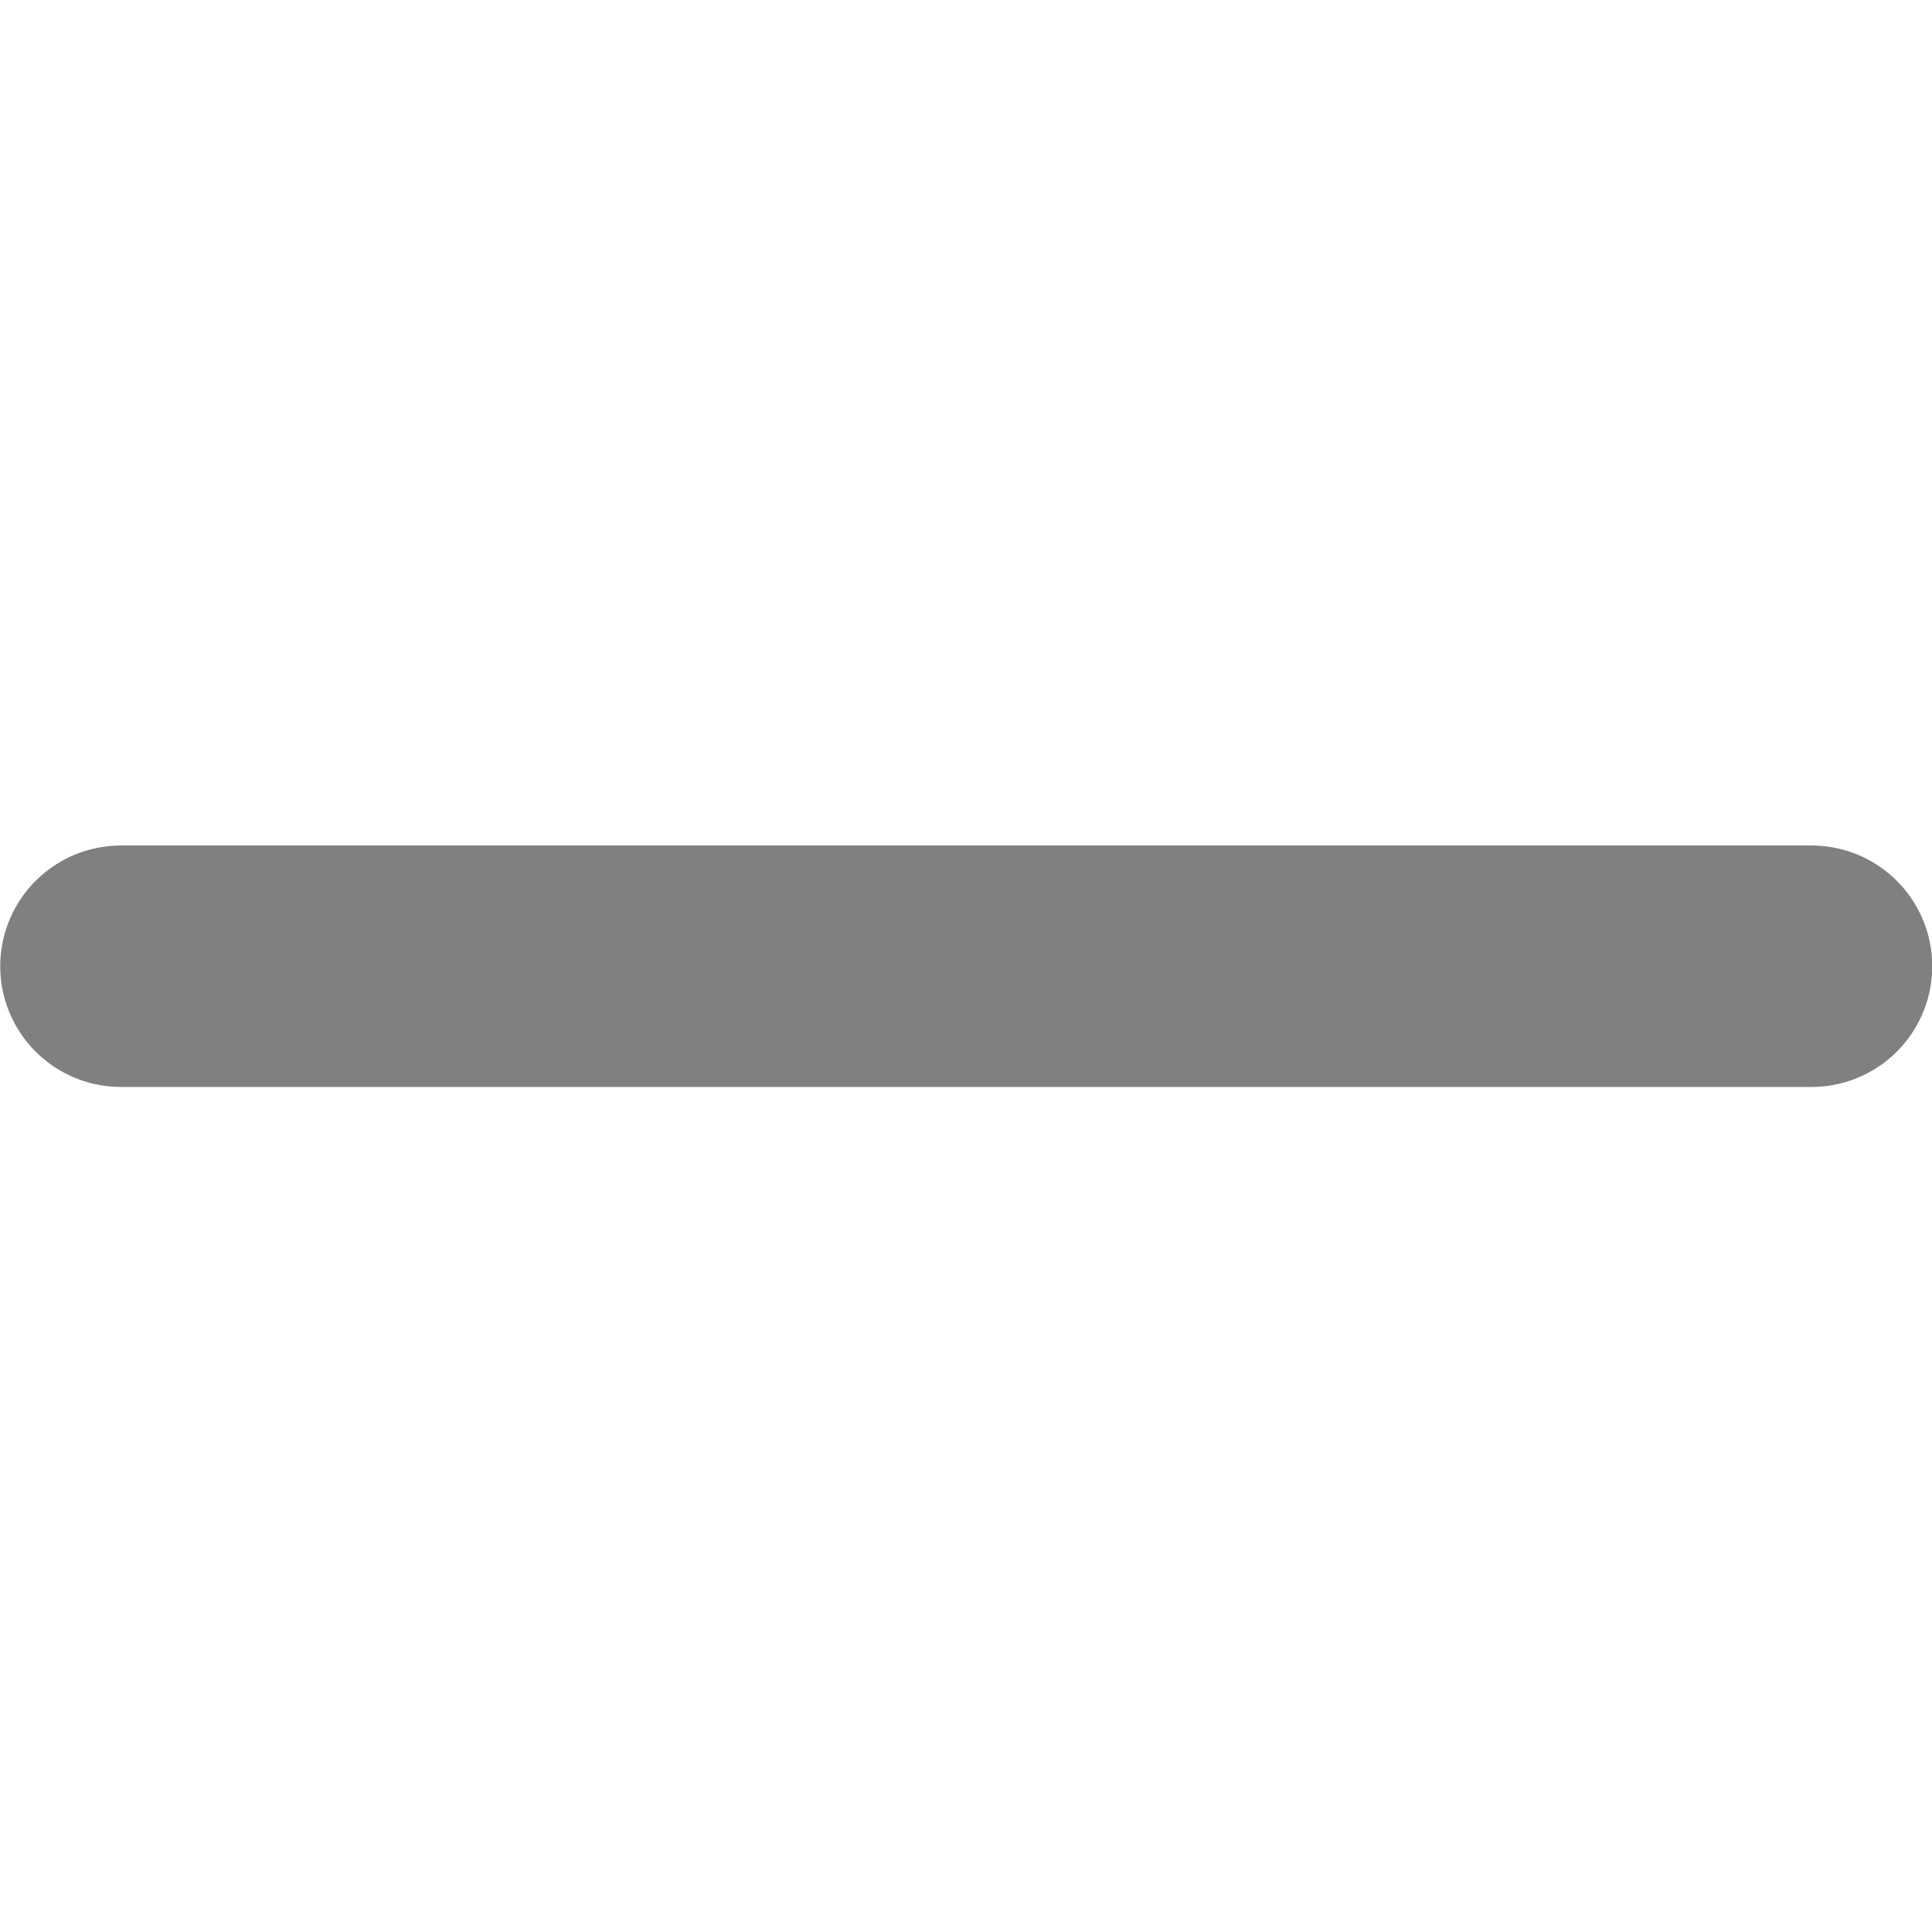
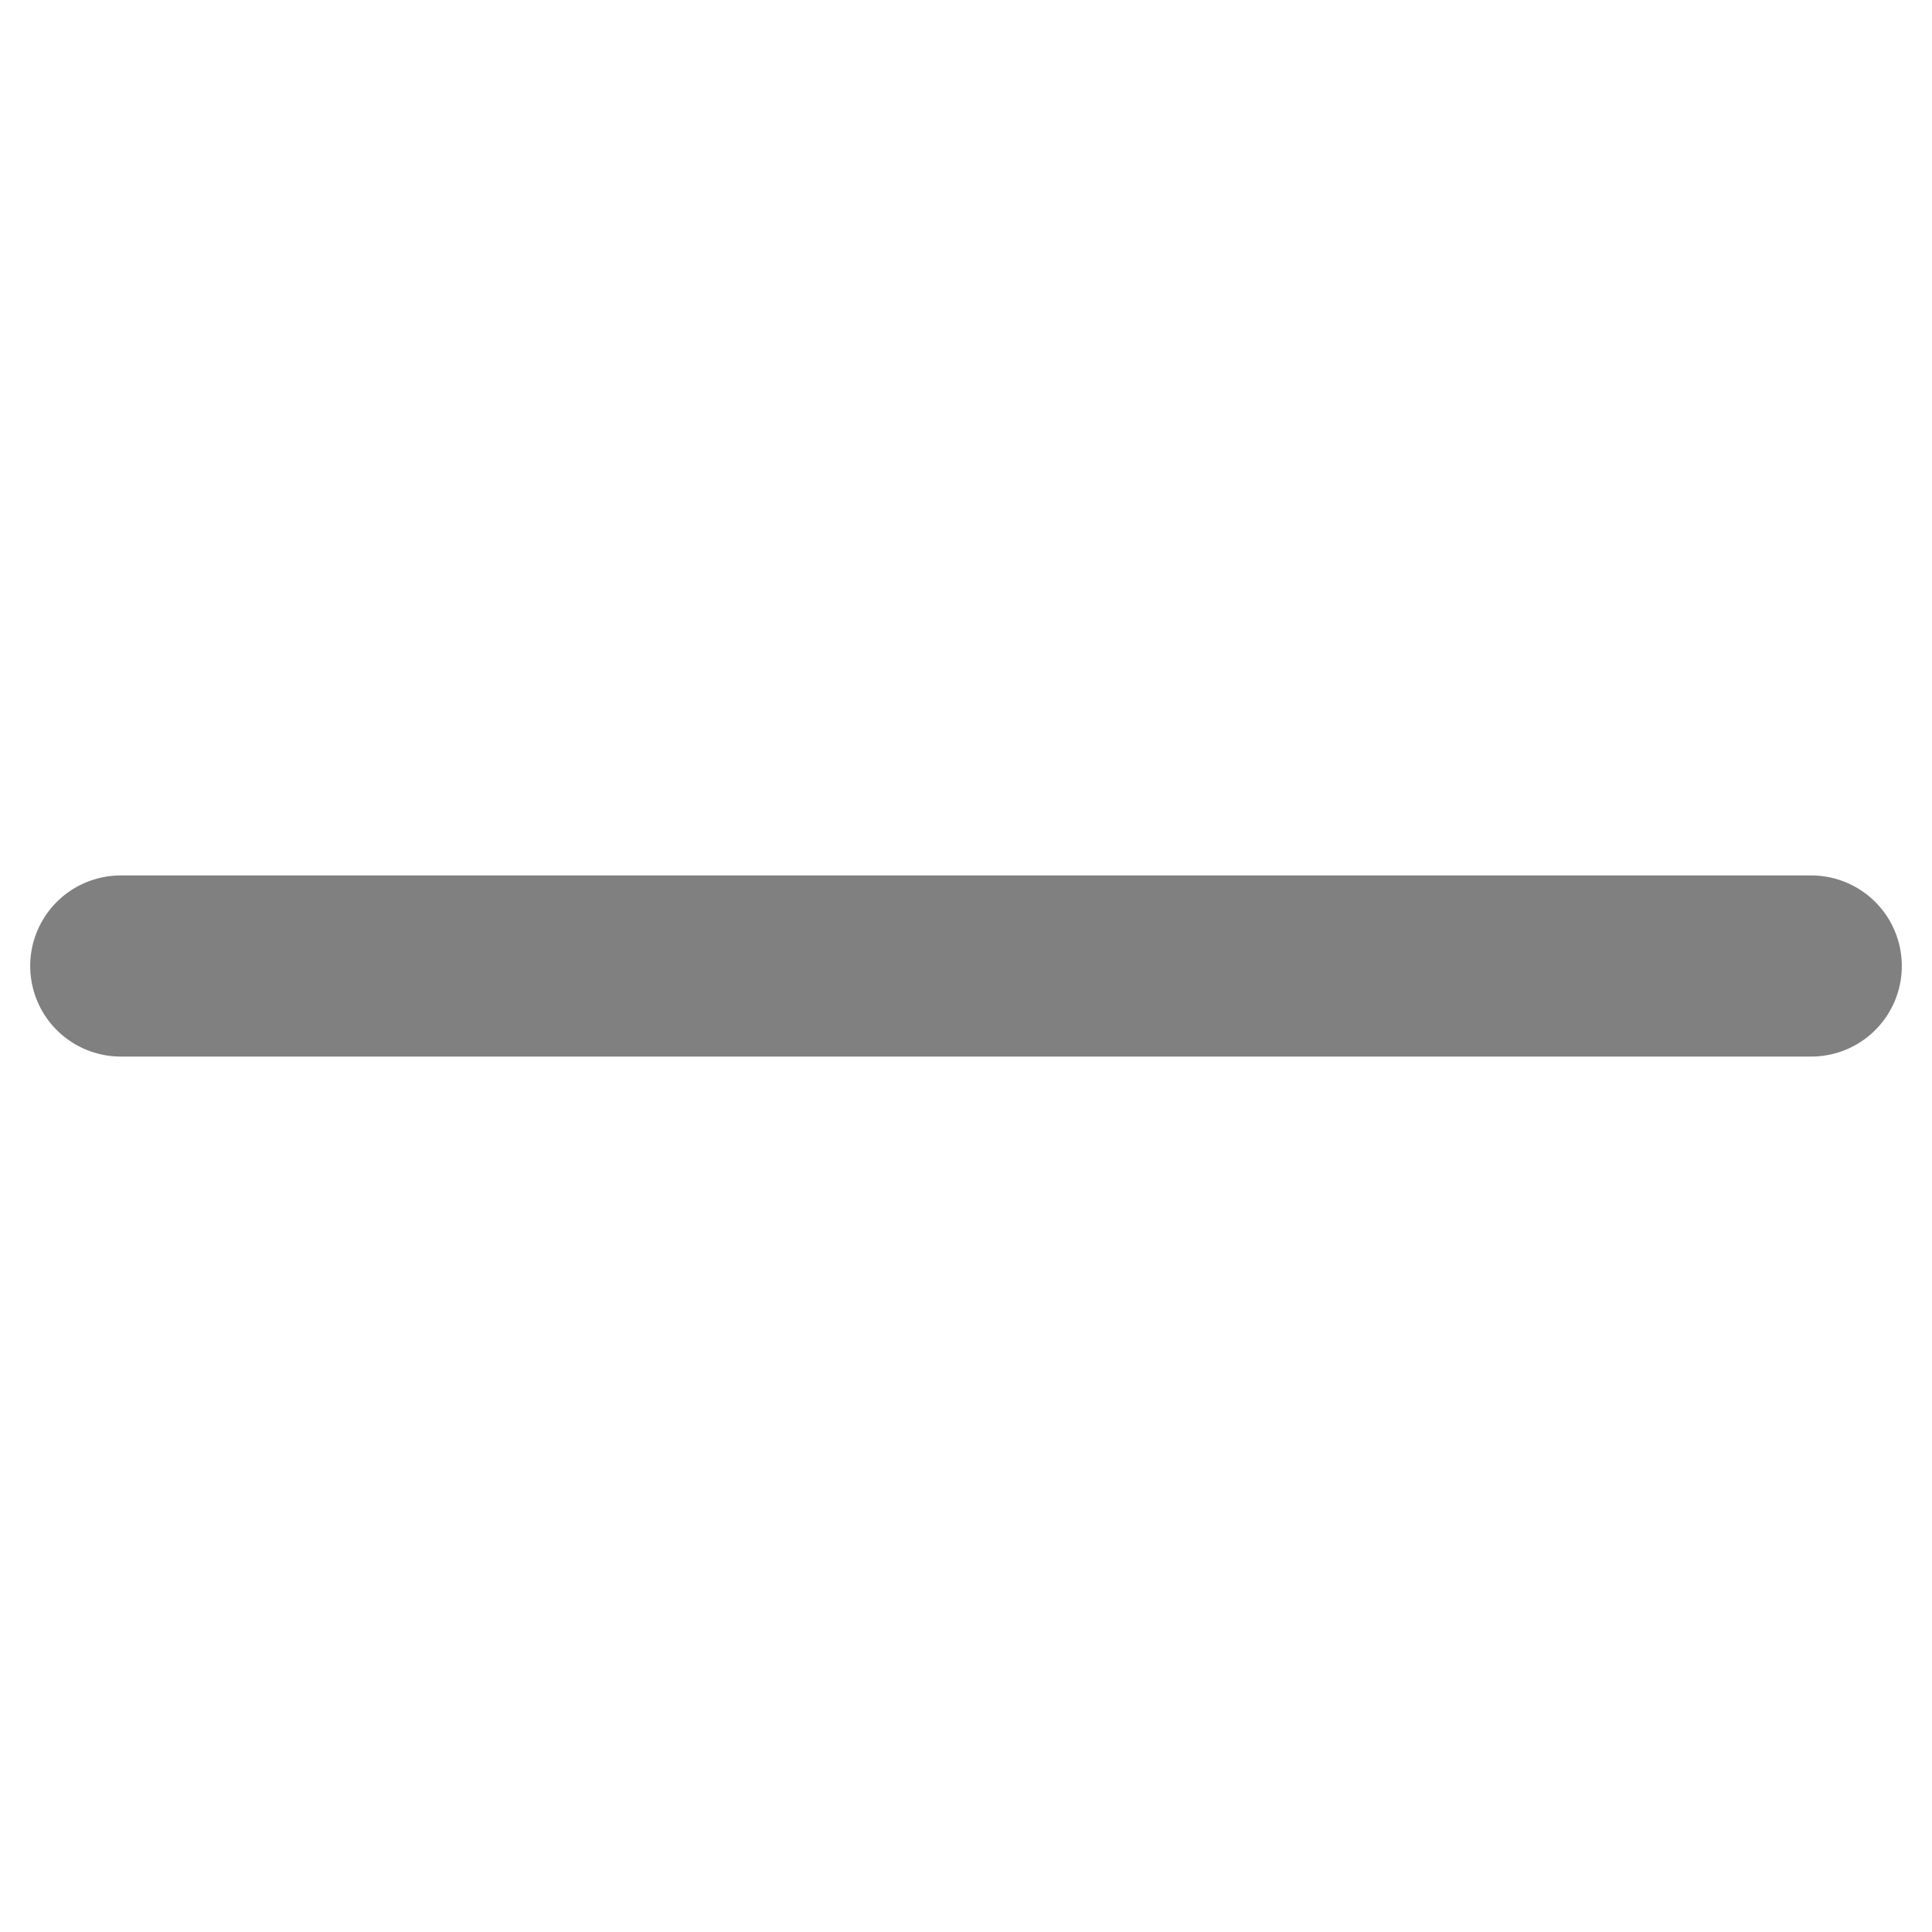
- <svg xmlns="http://www.w3.org/2000/svg" id="svg8" version="1.1" viewBox="0 0 4.233 4.233" height="16" width="16">
+ <svg xmlns="http://www.w3.org/2000/svg" version="1.1" id="svg1" width="16" height="16" viewBox="0 0 16 16">
  <defs id="defs2" />
-   <g id="layer1">
-     <path id="path835" d="M 0.265,2.117 H 3.969" style="fill:none;stroke:#808080;stroke-width:0.529;stroke-linecap:round;stroke-linejoin:round;stroke-miterlimit:4;stroke-dasharray:none;stroke-opacity:1" />
+   <g id="layer1" style="display:inline">
+     <path id="path1" d="M 1,8 H 15" style="fill:none;stroke:#808080;stroke-width:1.5;stroke-linecap:round;stroke-linejoin:round" />
  </g>
</svg>
